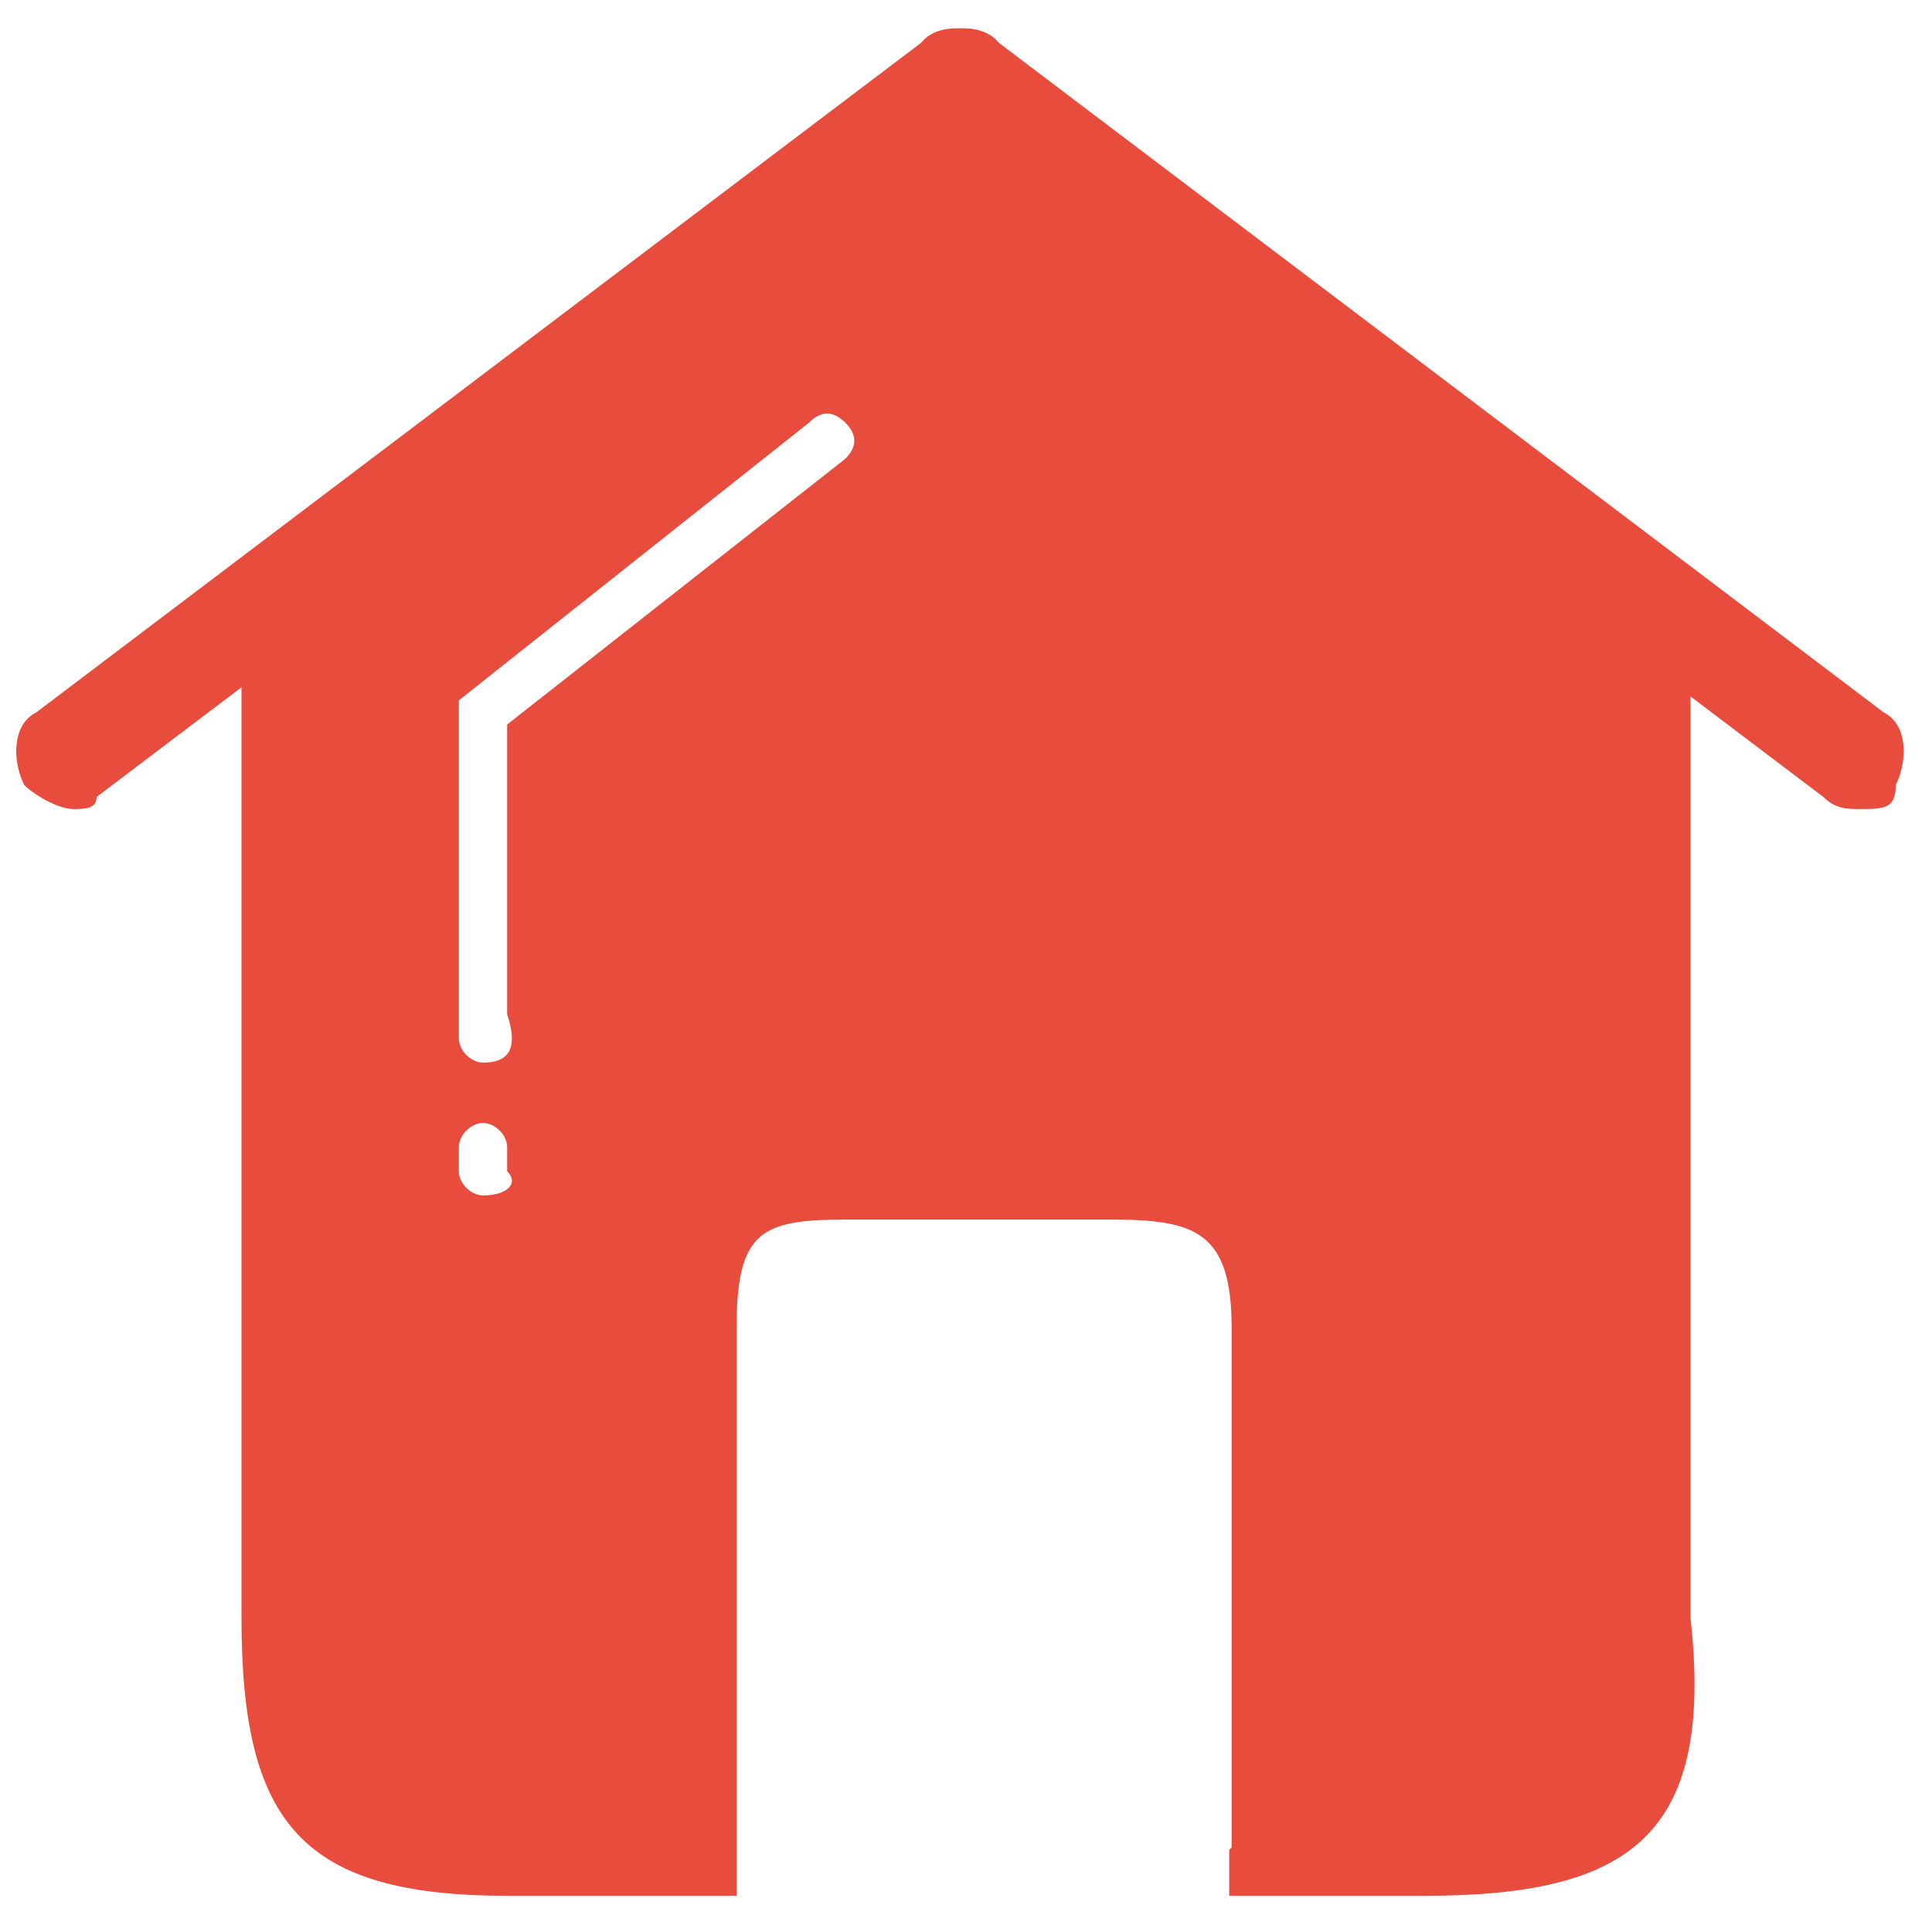
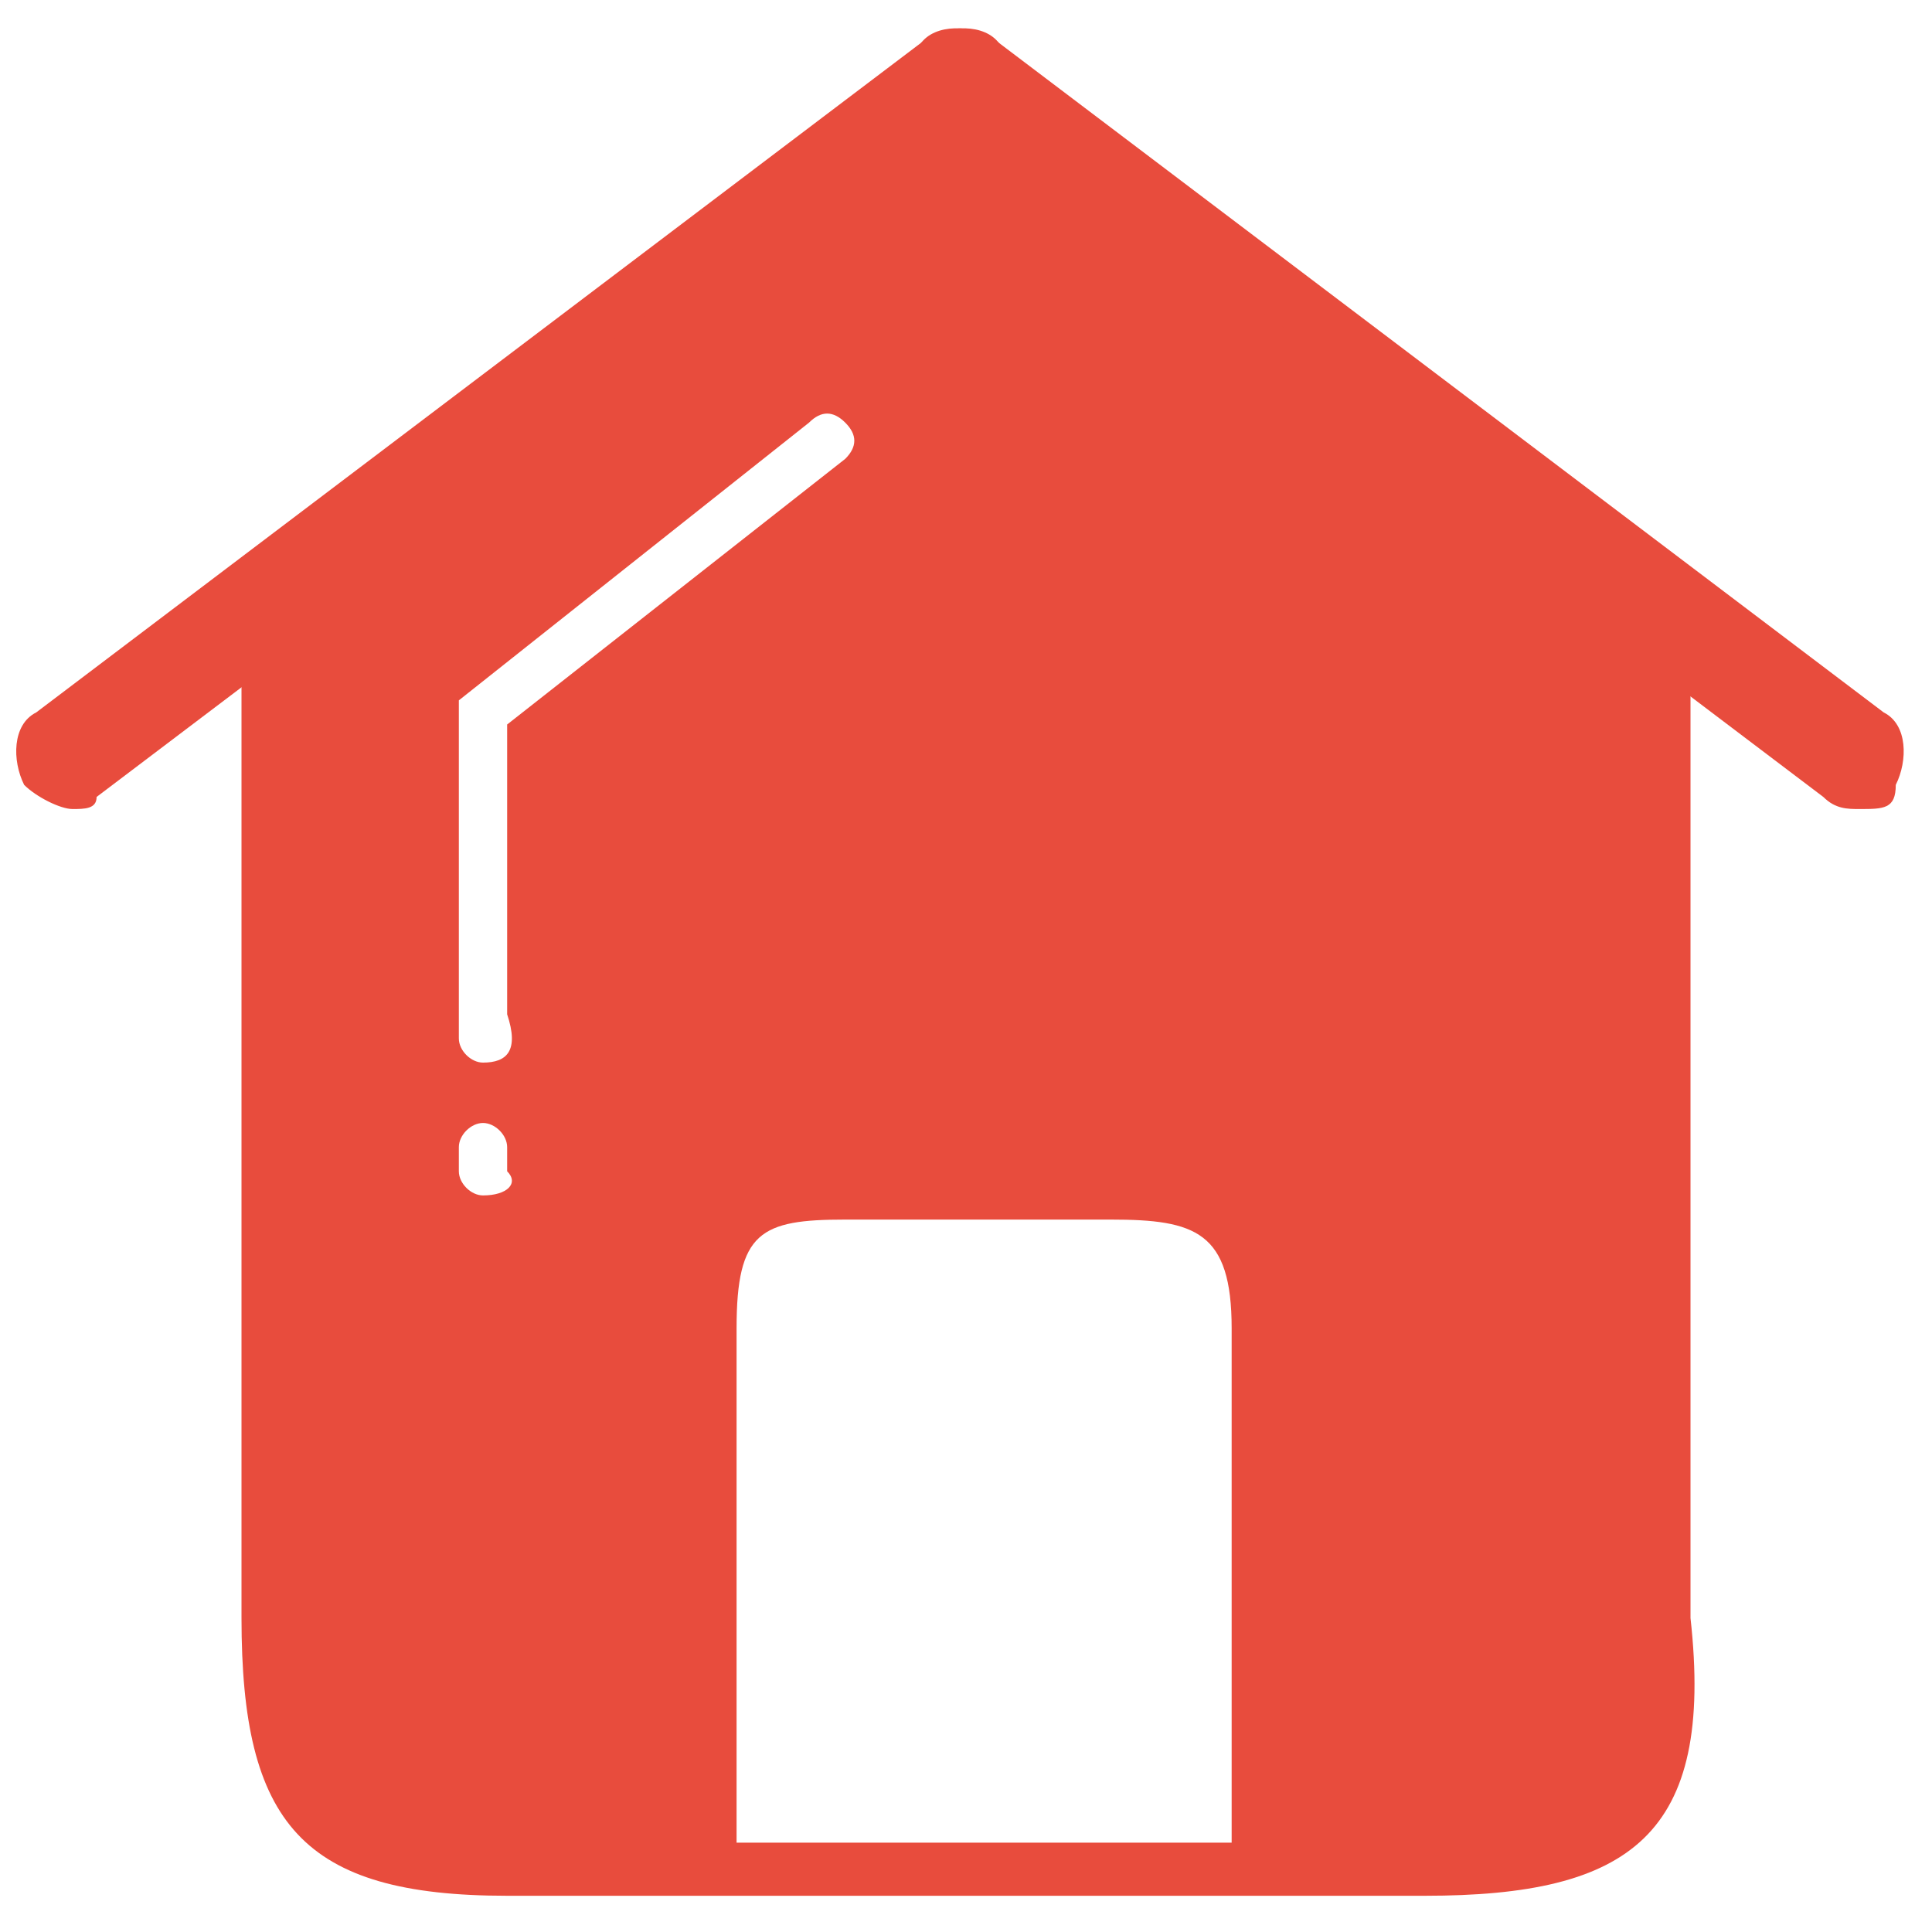
<svg xmlns="http://www.w3.org/2000/svg" version="1.1" id="图层_1" x="0px" y="0px" width="200px" height="200px" viewBox="0 0 200 200" enable-background="new 0 0 200 200" xml:space="preserve">
  <path fill="#E84C3D" d="M7.5,83.75c-1.25,0-3.75-1.25-5-2.5c-1.25-2.5-1.25-6.25,1.25-7.5l92.5-70c2.5-1.25,6.25-1.25,7.5,1.25  s1.25,6.25-1.25,7.5L10,82.5C10,83.75,8.75,83.75,7.5,83.75z" />
  <path fill="#E84C3D" d="M192.5,83.75c-1.25,0-2.5,0-3.75-1.25l-92.5-70c-2.5-1.25-2.5-5-1.25-7.5s5-2.5,7.5-1.25l92.5,70  c2.5,1.25,2.5,5,1.25,7.5C196.25,83.75,195,83.75,192.5,83.75L192.5,83.75z" />
-   <path fill="#E84C3D" d="M175,167.5v-100c0-1.995-1.594-3.986-3.507-4.71l0.007-0.29l-73-54L32,59.25l-0.067,3.317  c-0.227-0.04-0.454-0.067-0.683-0.067c-3.75,0-6.25,2.5-6.25,5v100c0,21.25,6.25,28.75,27.5,28.75h23.75v-5V140v-2.5  c0-10,2.5-11.25,11.25-11.25H115c8.75,0,12.5,1.25,12.5,11.25v53.75c-0.083,0.083-0.167,0.166-0.25,0.249v4.751h20.25  C168.75,196.25,177.5,190,175,167.5z M50,123.75c-1.25,0-2.5-1.25-2.5-2.5v-2.5c0-1.25,1.25-2.5,2.5-2.5s2.5,1.25,2.5,2.5v2.5  C53.75,122.5,52.5,123.75,50,123.75z M87.5,47.5L52.5,75v30c1.25,3.75,0,5-2.5,5c-1.25,0-2.5-1.25-2.5-2.5V75v-2.5l36.25-28.75  c1.25-1.25,2.5-1.25,3.75,0S88.75,46.25,87.5,47.5z" />
+   <path fill="#E84C3D" d="M175,167.5v-100c0-1.995-1.594-3.986-3.507-4.71l0.007-0.29l-73-54L32,59.25l-0.067,3.317  c-0.227-0.04-0.454-0.067-0.683-0.067c-3.75,0-6.25,2.5-6.25,5v100c0,21.25,6.25,28.75,27.5,28.75h21h2.75h51H129h18.5  C168.75,196.25,177.5,190,175,167.5z M50,123.75c-1.25,0-2.5-1.25-2.5-2.5v-2.5c0-1.25,1.25-2.5,2.5-2.5s2.5,1.25,2.5,2.5v2.5  C53.75,122.5,52.5,123.75,50,123.75z M50,110c-1.25,0-2.5-1.25-2.5-2.5V75v-2.5l36.25-28.75c1.25-1.25,2.5-1.25,3.75,0  s1.25,2.5,0,3.75L52.5,75v30C53.75,108.75,52.5,110,50,110z M76.25,190.75V140v-2.5c0-10,2.5-11.25,11.25-11.25H115  c8.75,0,12.5,1.25,12.5,11.25v53.25H76.25z" />
</svg>
